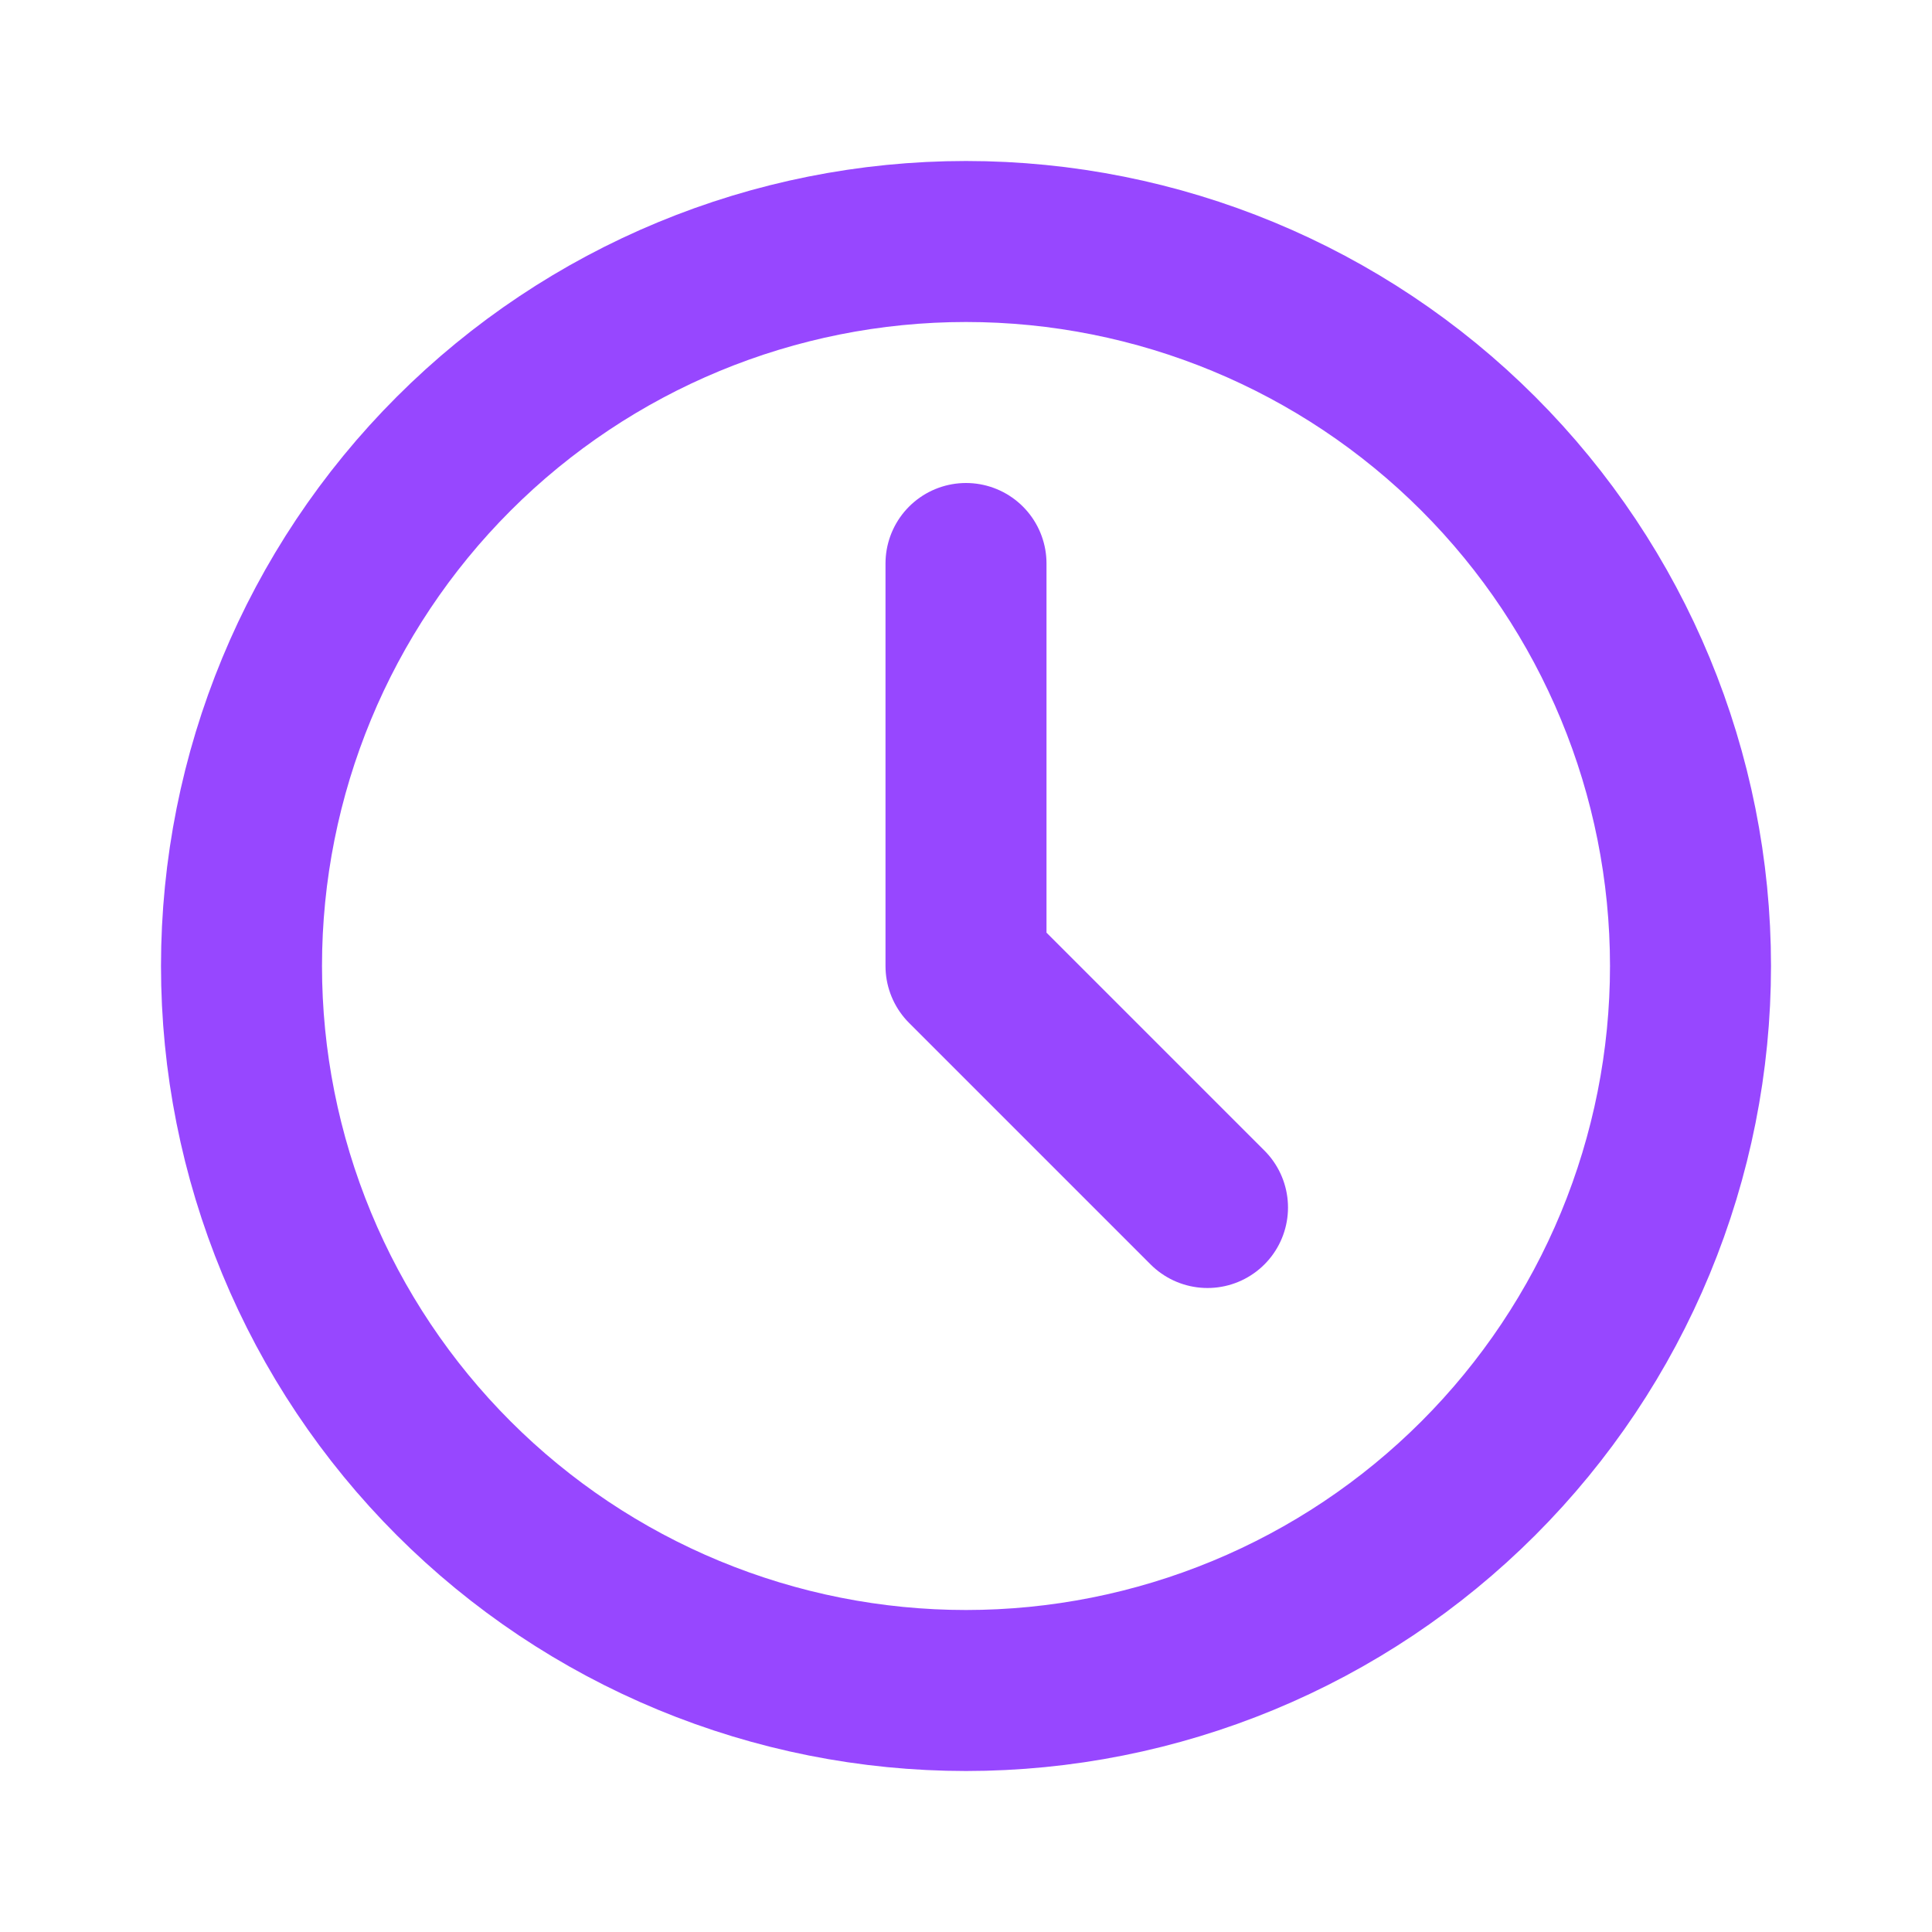
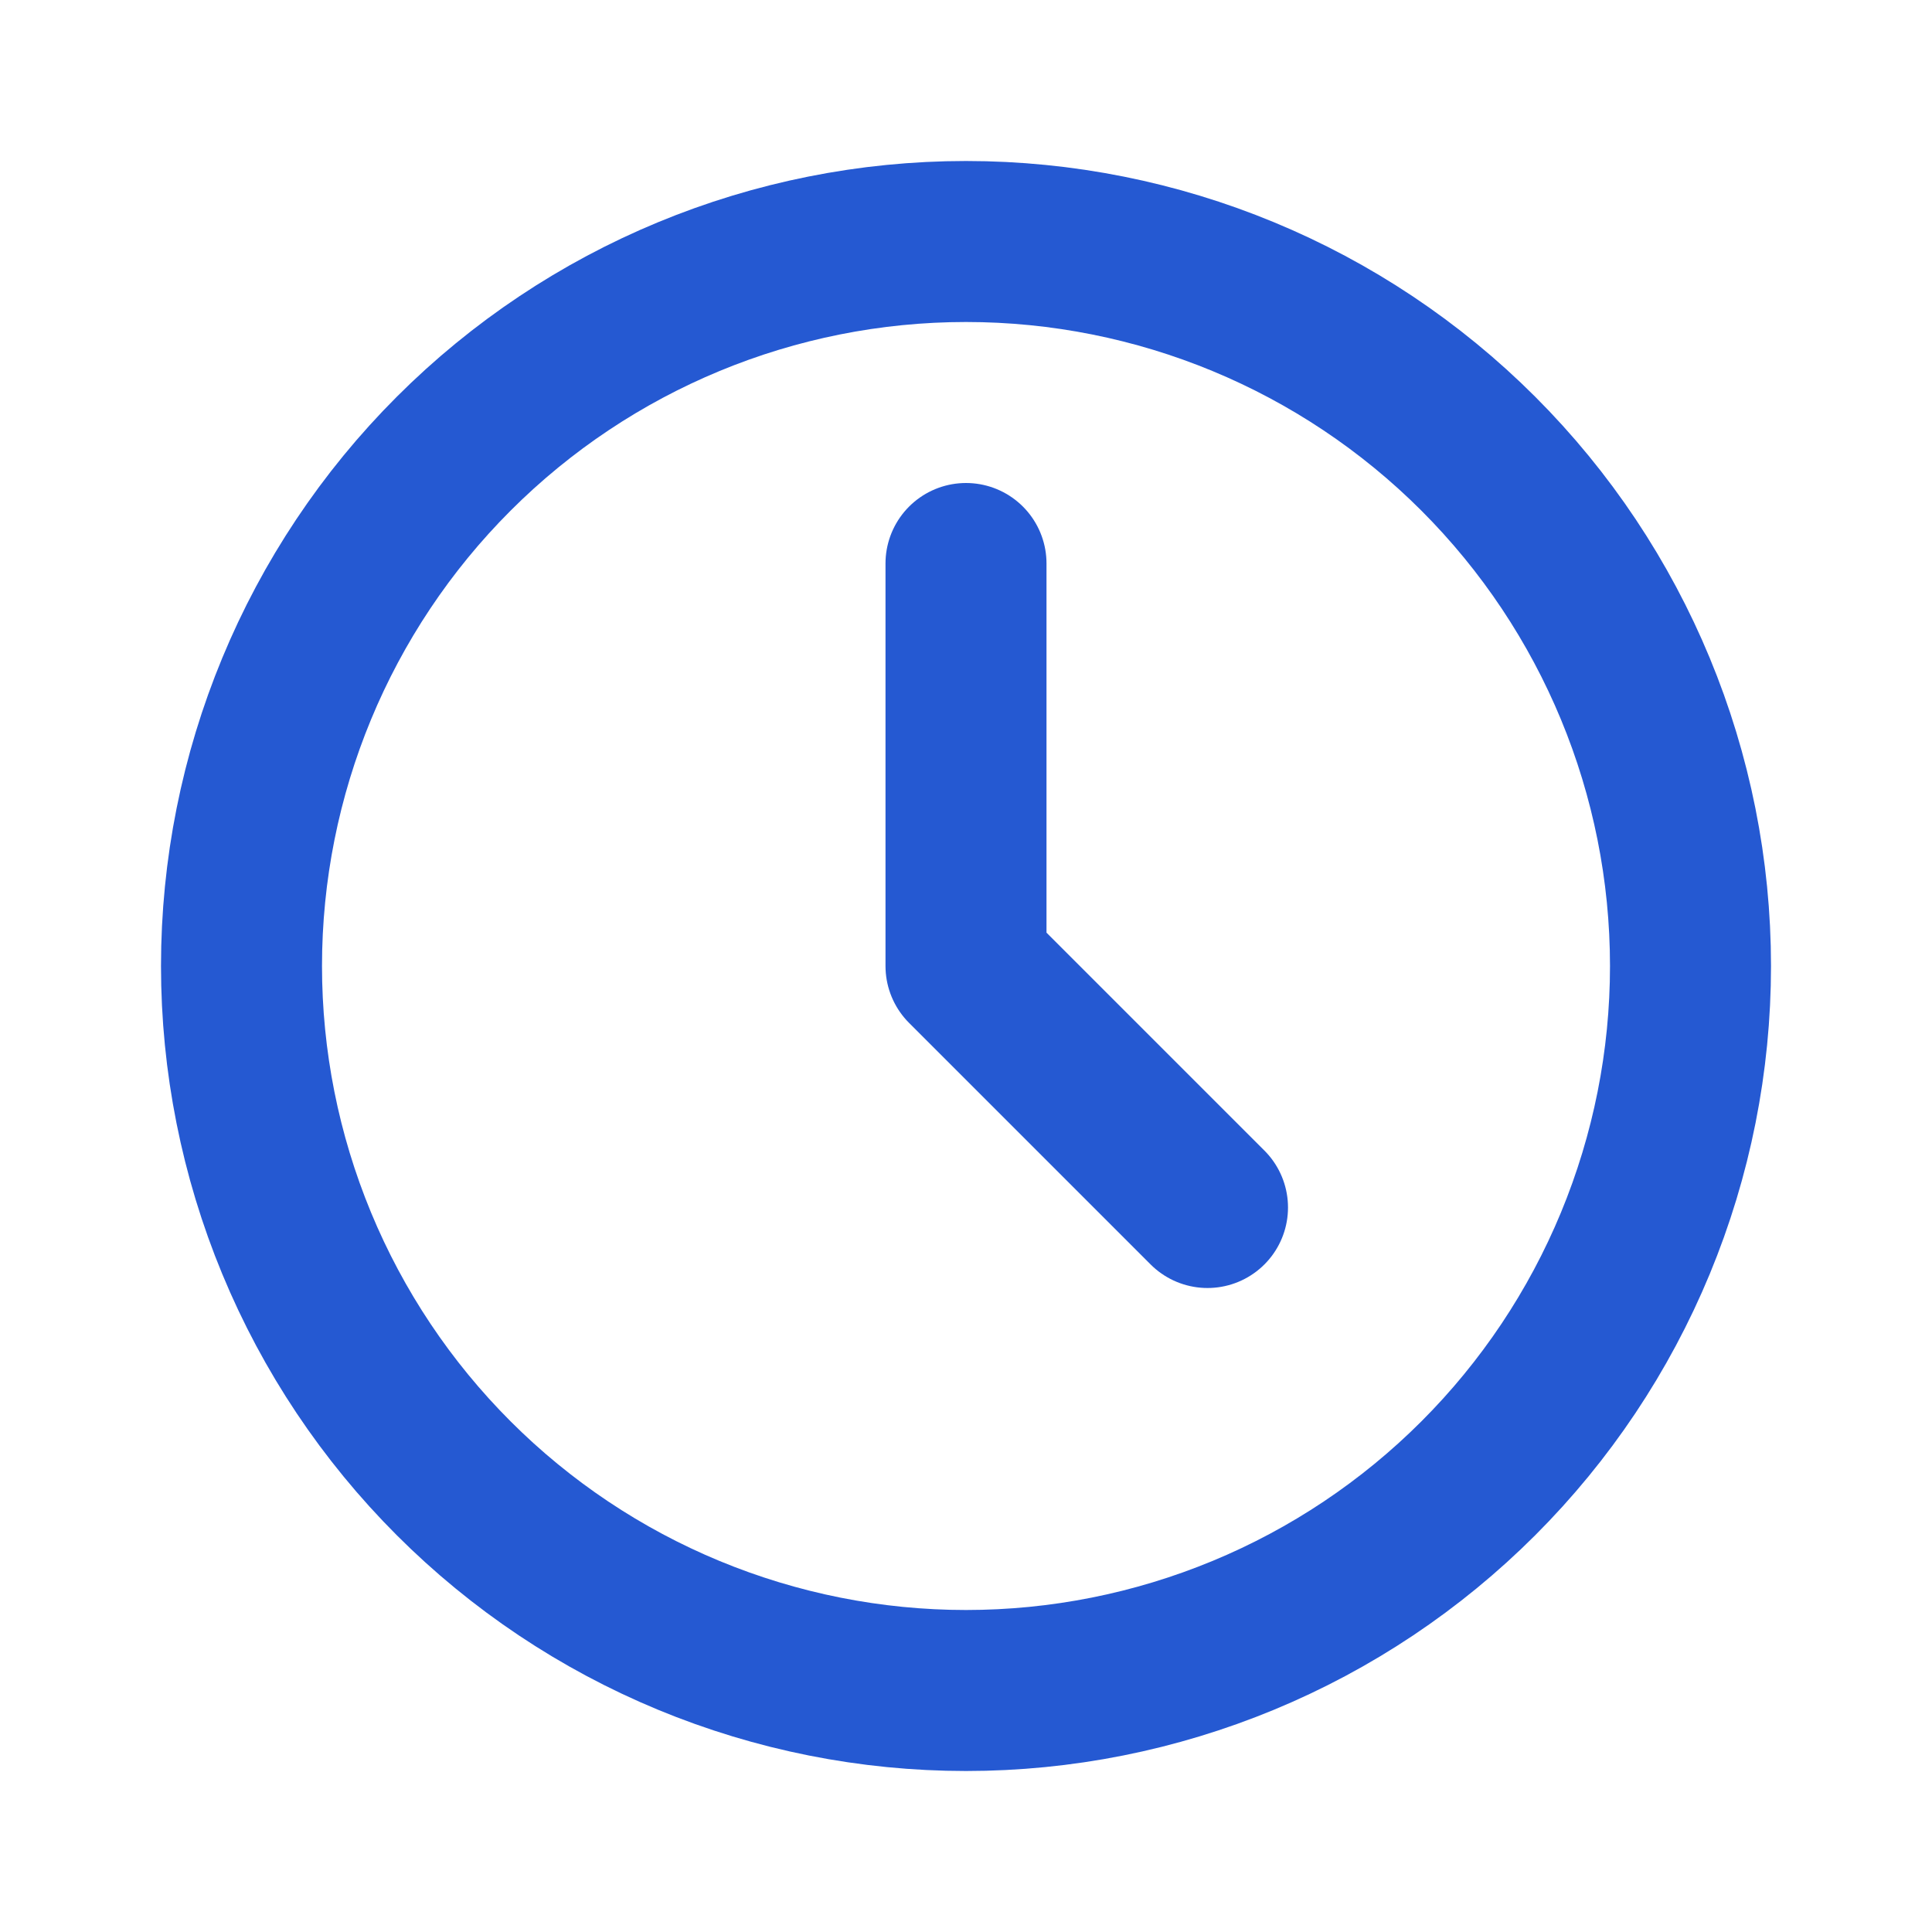
<svg xmlns="http://www.w3.org/2000/svg" width="24" height="24" viewBox="0 0 24 24" fill="none">
-   <path d="M3 12C3 13.182 3.233 14.352 3.685 15.444C4.137 16.536 4.8 17.528 5.636 18.364C6.472 19.2 7.464 19.863 8.556 20.315C9.648 20.767 10.818 21 12 21C13.182 21 14.352 20.767 15.444 20.315C16.536 19.863 17.528 19.2 18.364 18.364C19.2 17.528 19.863 16.536 20.315 15.444C20.767 14.352 21 13.182 21 12C21 9.613 20.052 7.324 18.364 5.636C16.676 3.948 14.387 3 12 3C9.613 3 7.324 3.948 5.636 5.636C3.948 7.324 3 9.613 3 12Z" stroke="#9747FF" stroke-width="2" stroke-linecap="round" stroke-linejoin="round" />
-   <path d="M12 7V12L15 15" stroke="#9747FF" stroke-width="2" stroke-linecap="round" stroke-linejoin="round" />
+   <path d="M3 12C3 13.182 3.233 14.352 3.685 15.444C4.137 16.536 4.8 17.528 5.636 18.364C6.472 19.2 7.464 19.863 8.556 20.315C9.648 20.767 10.818 21 12 21C13.182 21 14.352 20.767 15.444 20.315C16.536 19.863 17.528 19.2 18.364 18.364C19.2 17.528 19.863 16.536 20.315 15.444C20.767 14.352 21 13.182 21 12C21 9.613 20.052 7.324 18.364 5.636C16.676 3.948 14.387 3 12 3C9.613 3 7.324 3.948 5.636 5.636C3.948 7.324 3 9.613 3 12Z" stroke="#2559D2" stroke-width="2" stroke-linecap="round" stroke-linejoin="round" />
+   <path d="M12 7V12L15 15" stroke="#2559D2" stroke-width="2" stroke-linecap="round" stroke-linejoin="round" />
</svg>
